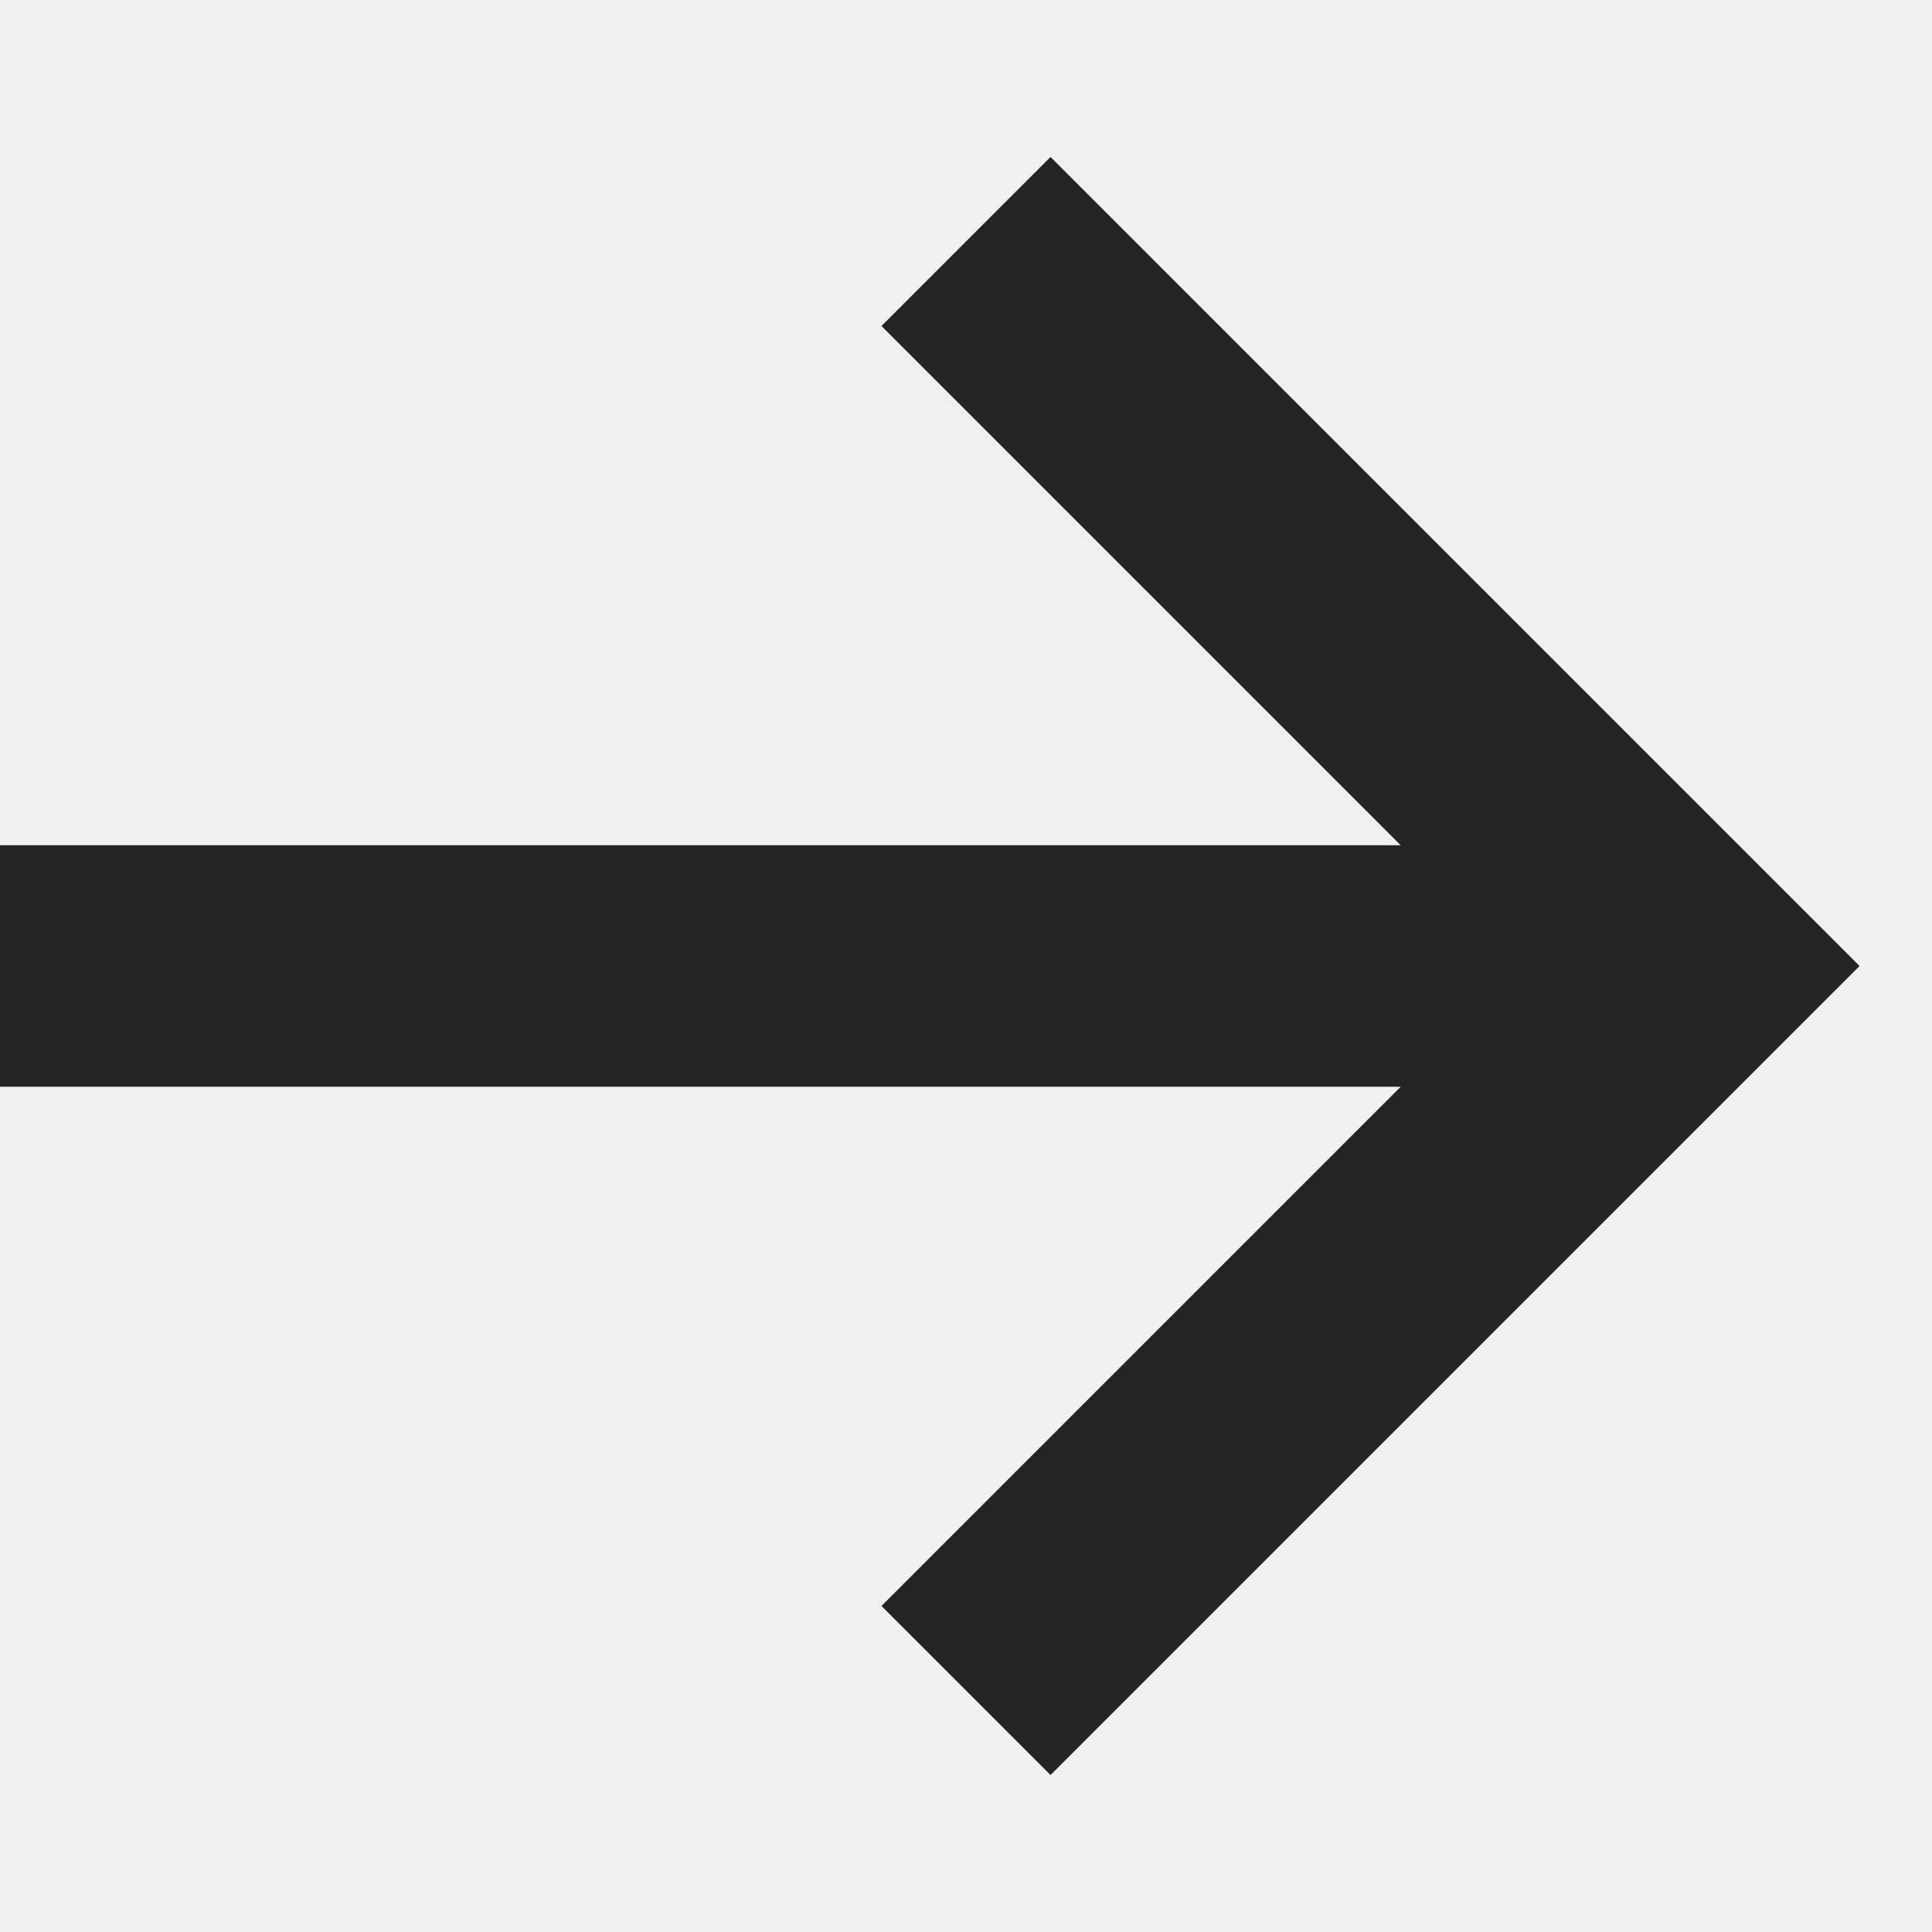
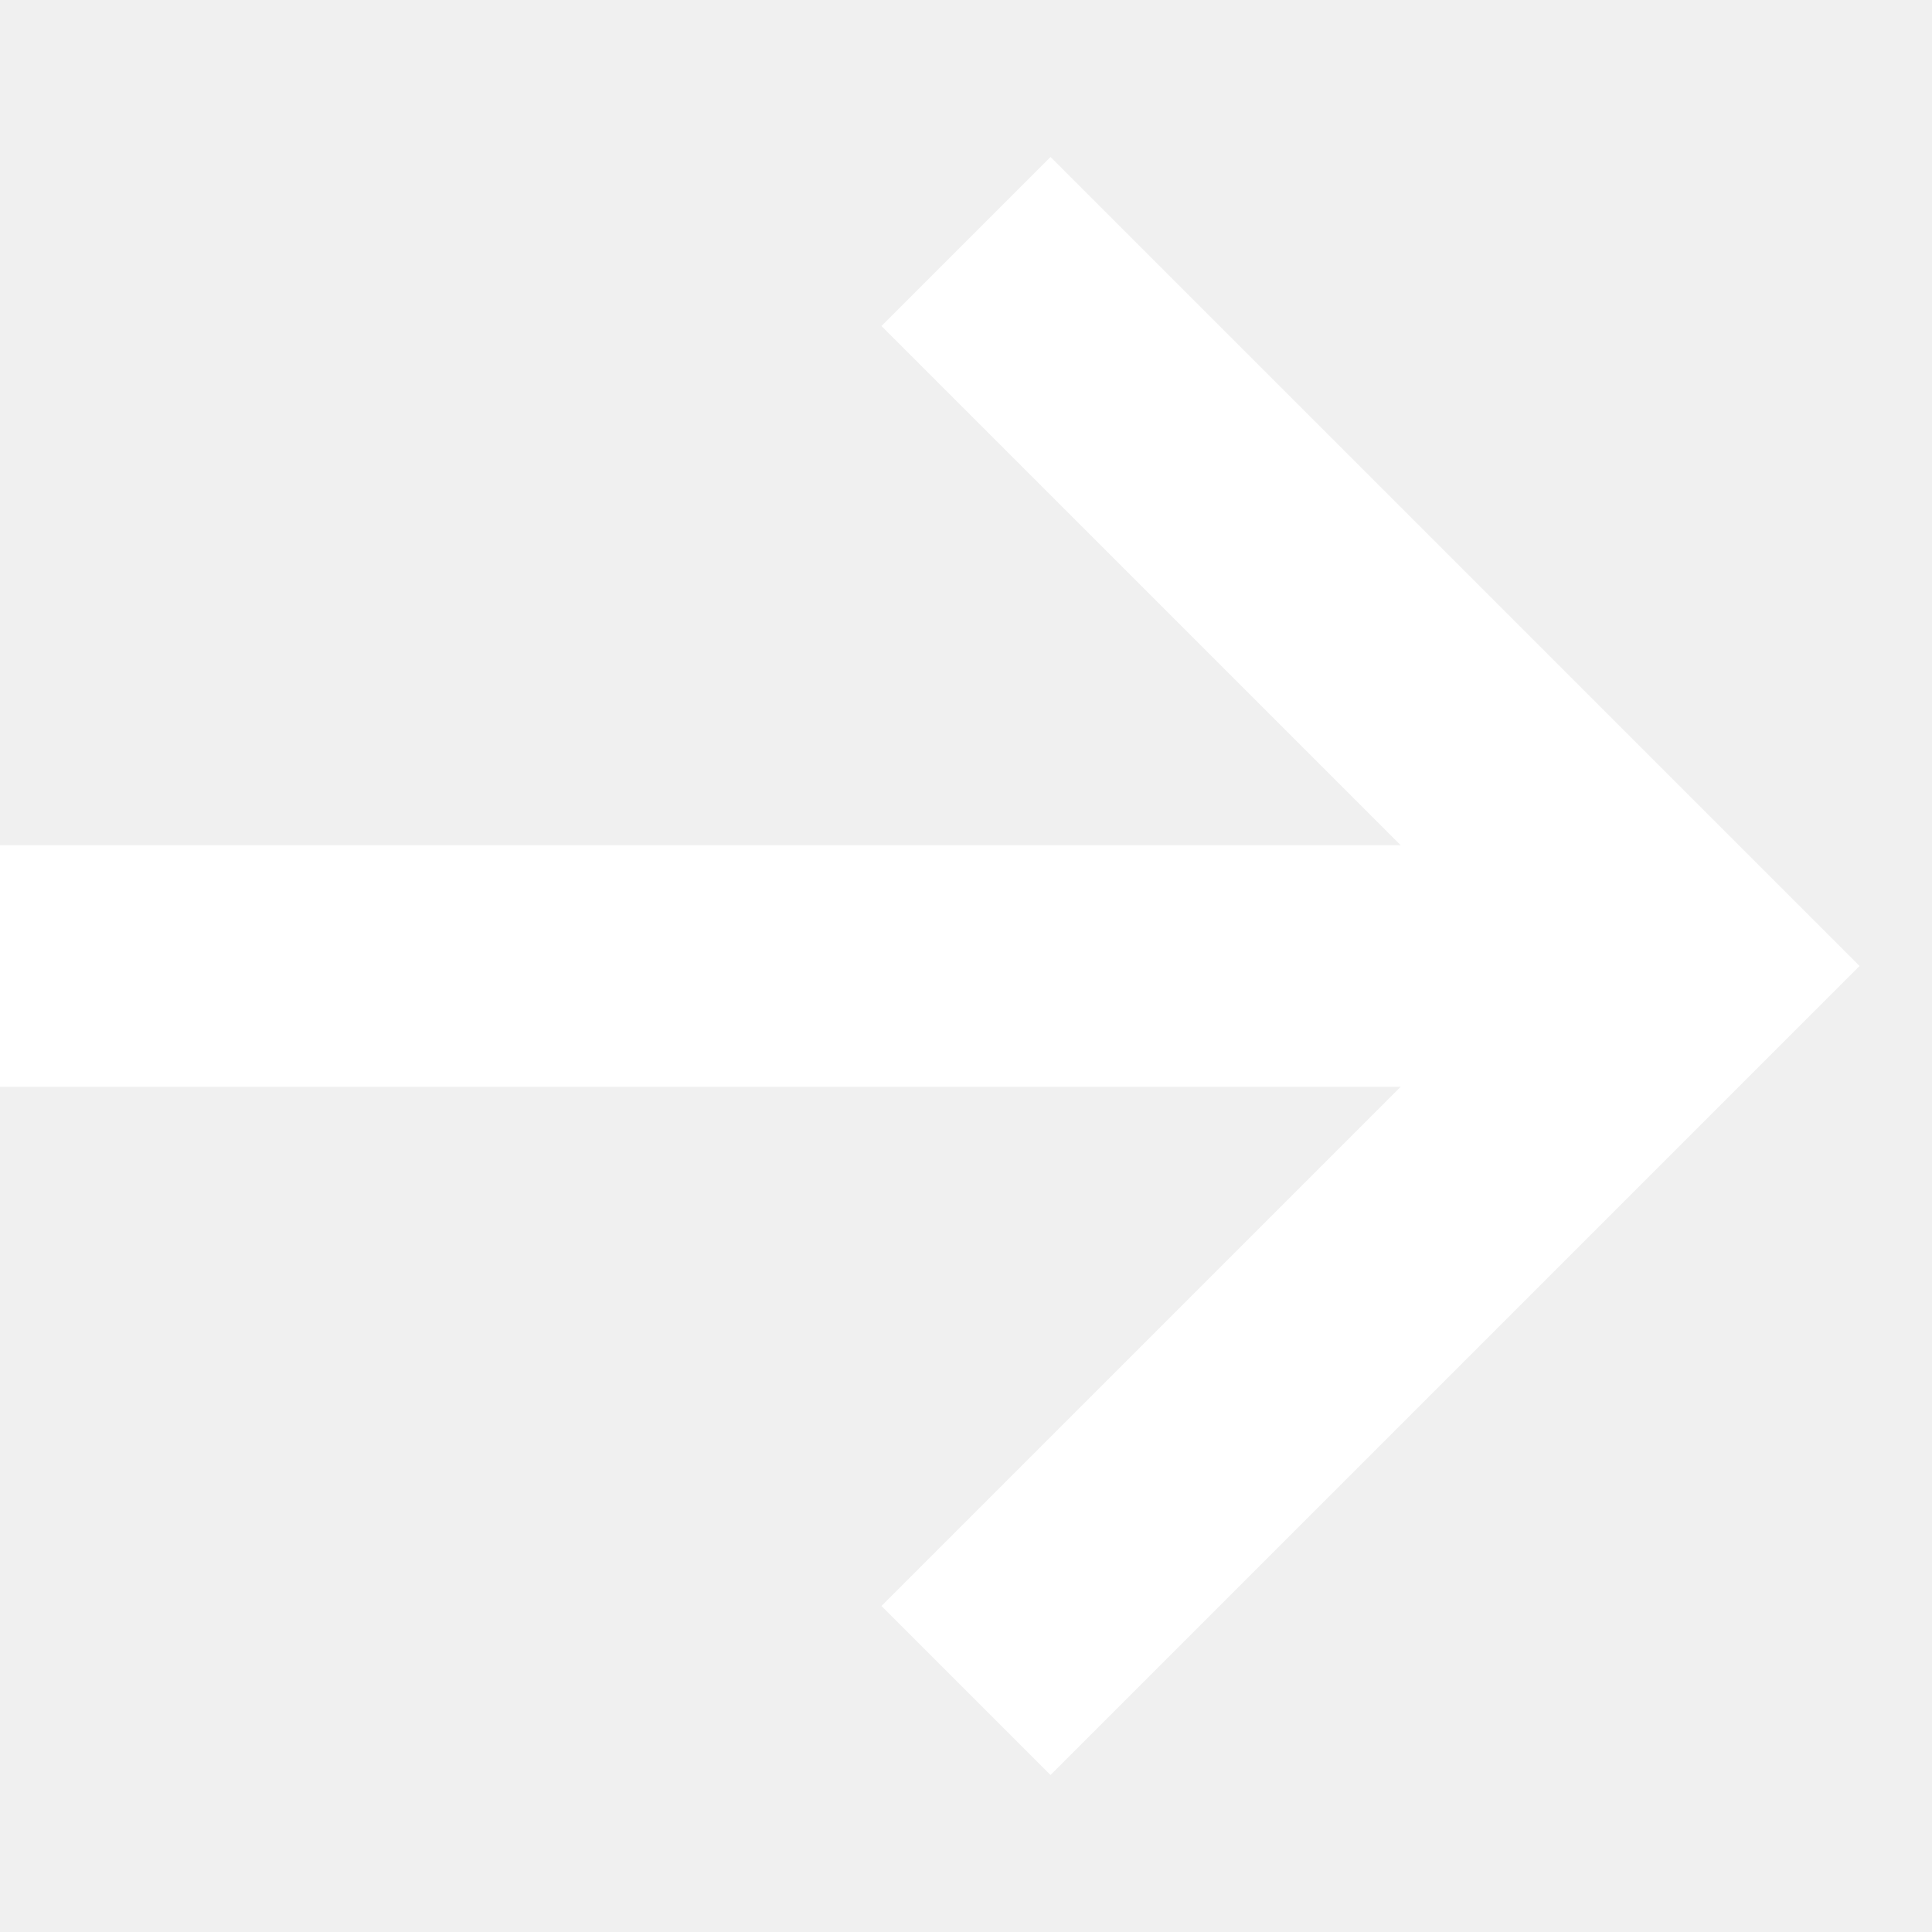
- <svg xmlns="http://www.w3.org/2000/svg" width="16" height="16" fill="none">
-   <path fill="#242424" fill-rule="evenodd" d="M11.6 7 7.3 2.7l1.4-1.4L15.4 8l-6.7 6.7-1.4-1.4L11.6 9H0V7h11.6Z" clip-rule="evenodd" />
+ <svg xmlns="http://www.w3.org/2000/svg" width="16" height="16" fill="none" viewBox="0 0 16 16">
+   <path fill="#fff" fill-rule="evenodd" d="M11.6 7 7.3 2.7l1.4-1.4L15.4 8l-6.7 6.7-1.4-1.4L11.6 9H0V7h11.6Z" clip-rule="evenodd" />
</svg>
